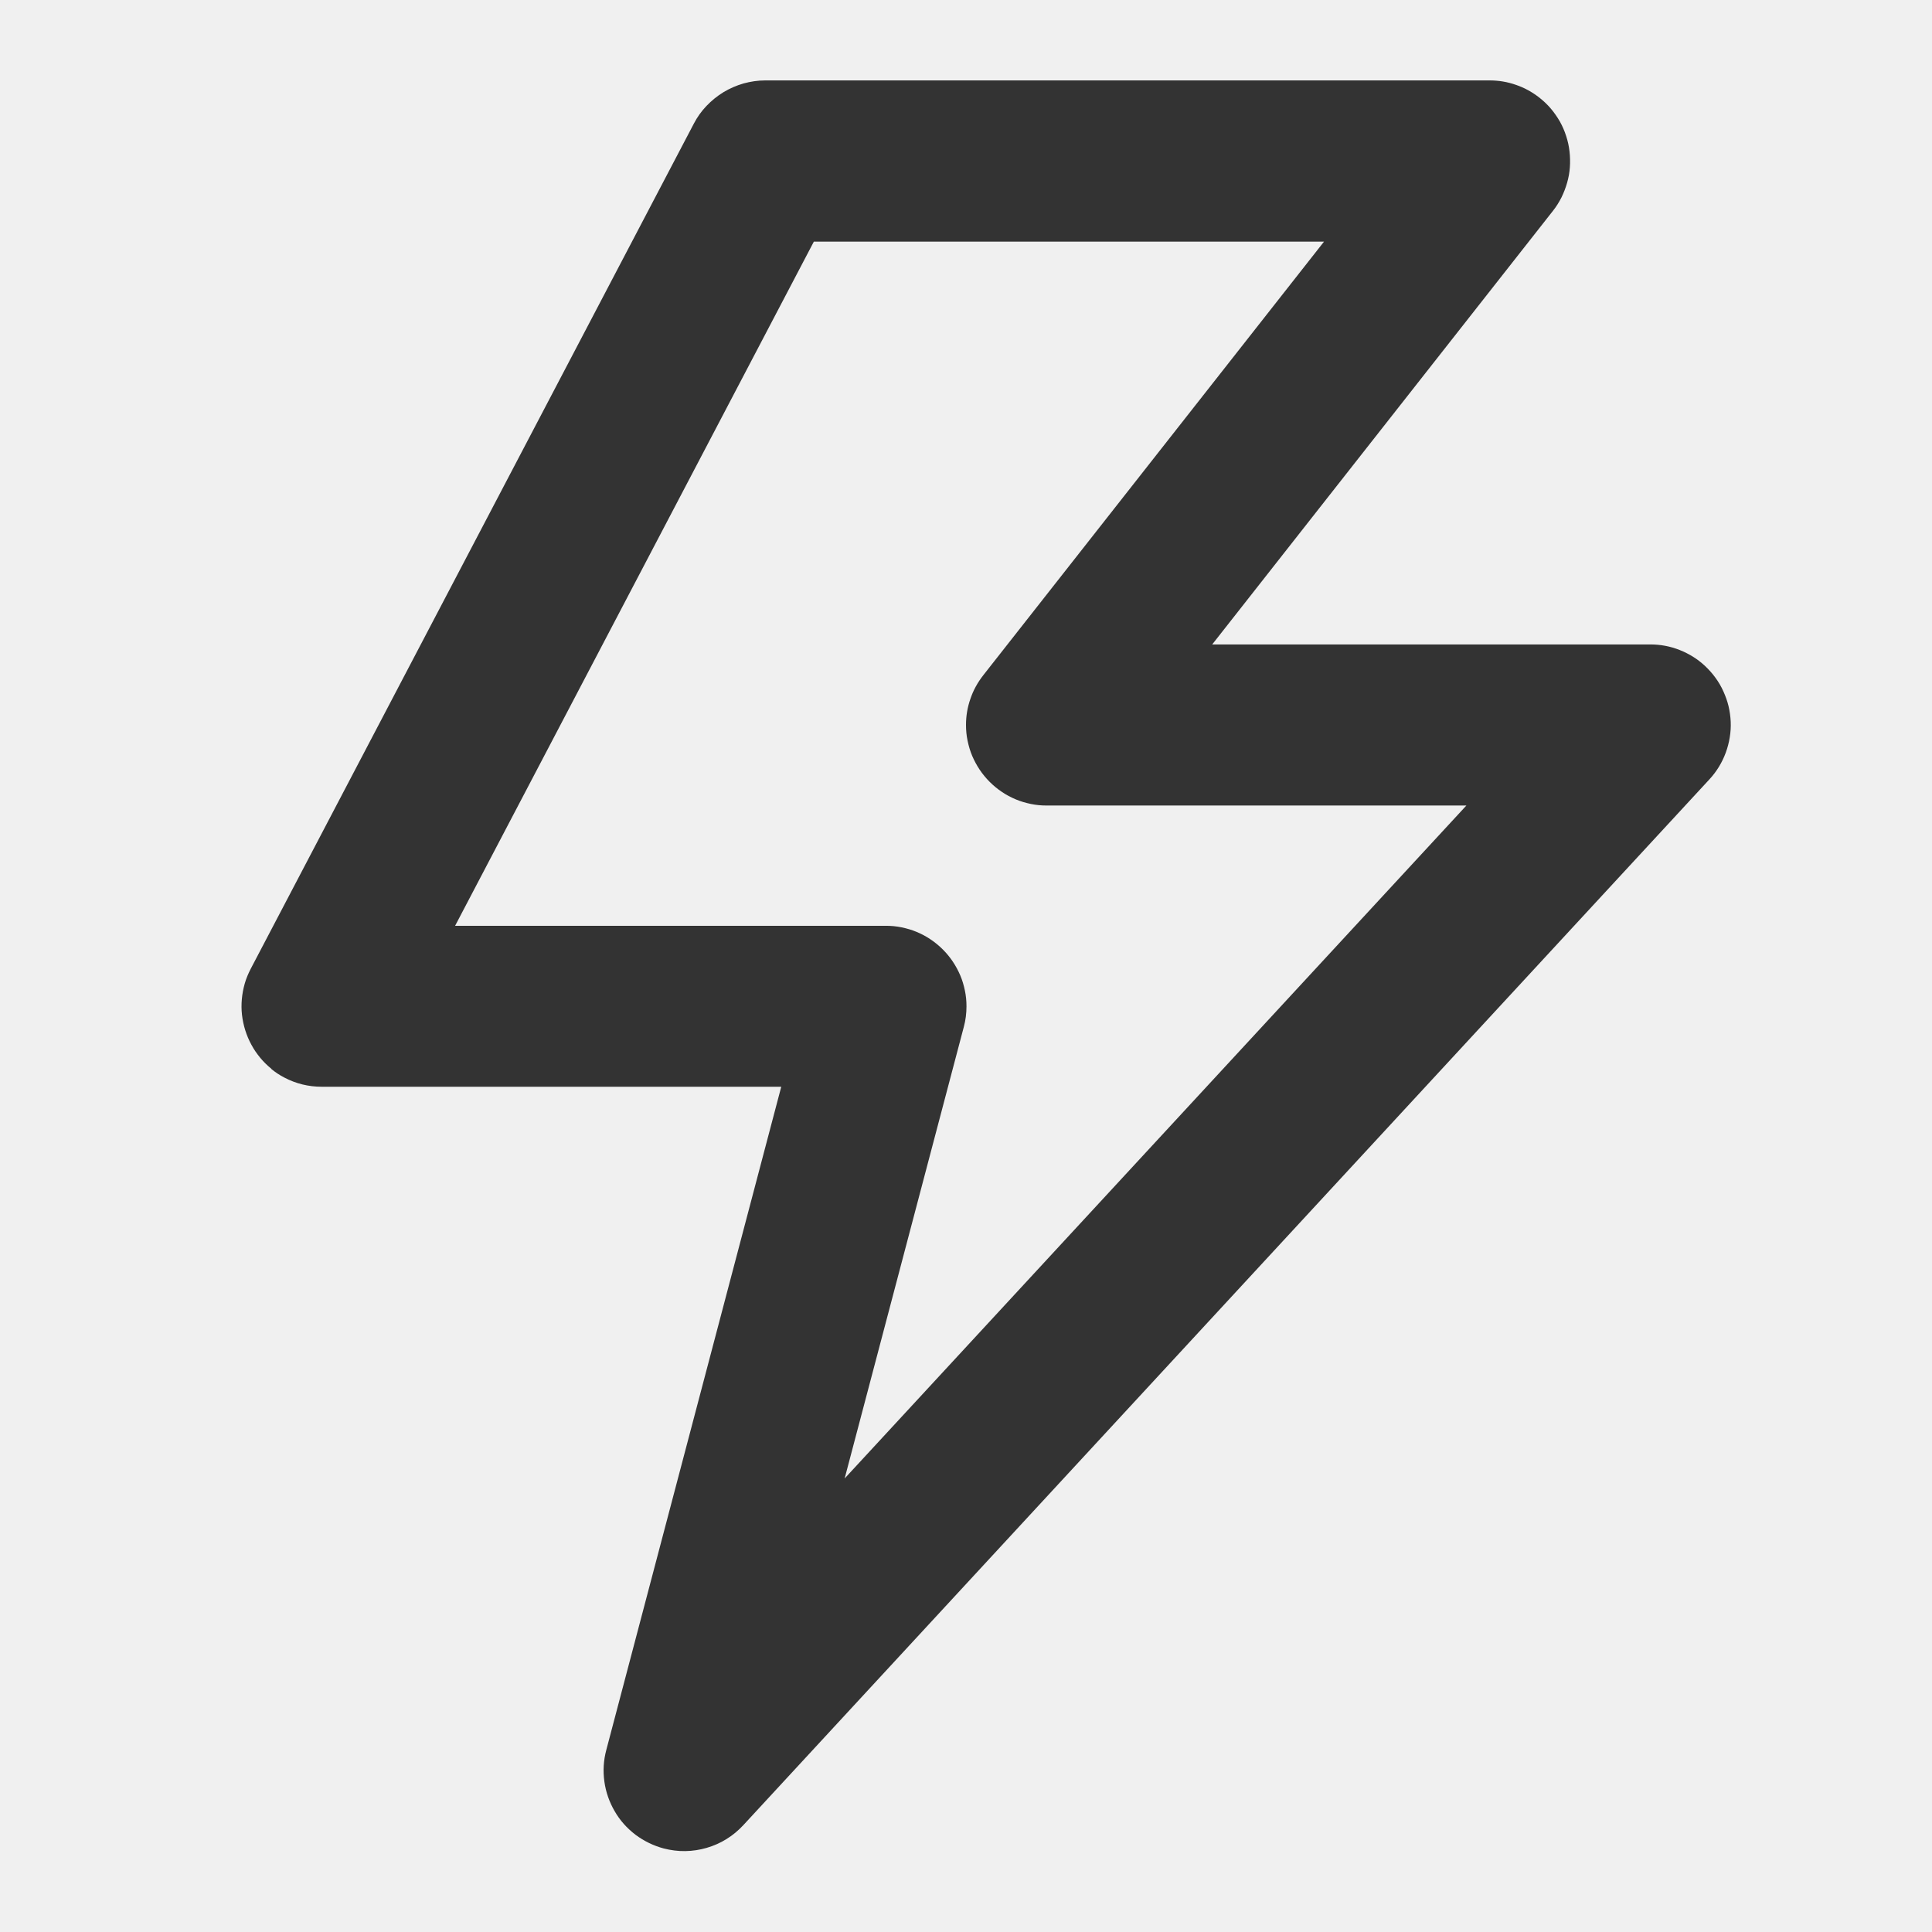
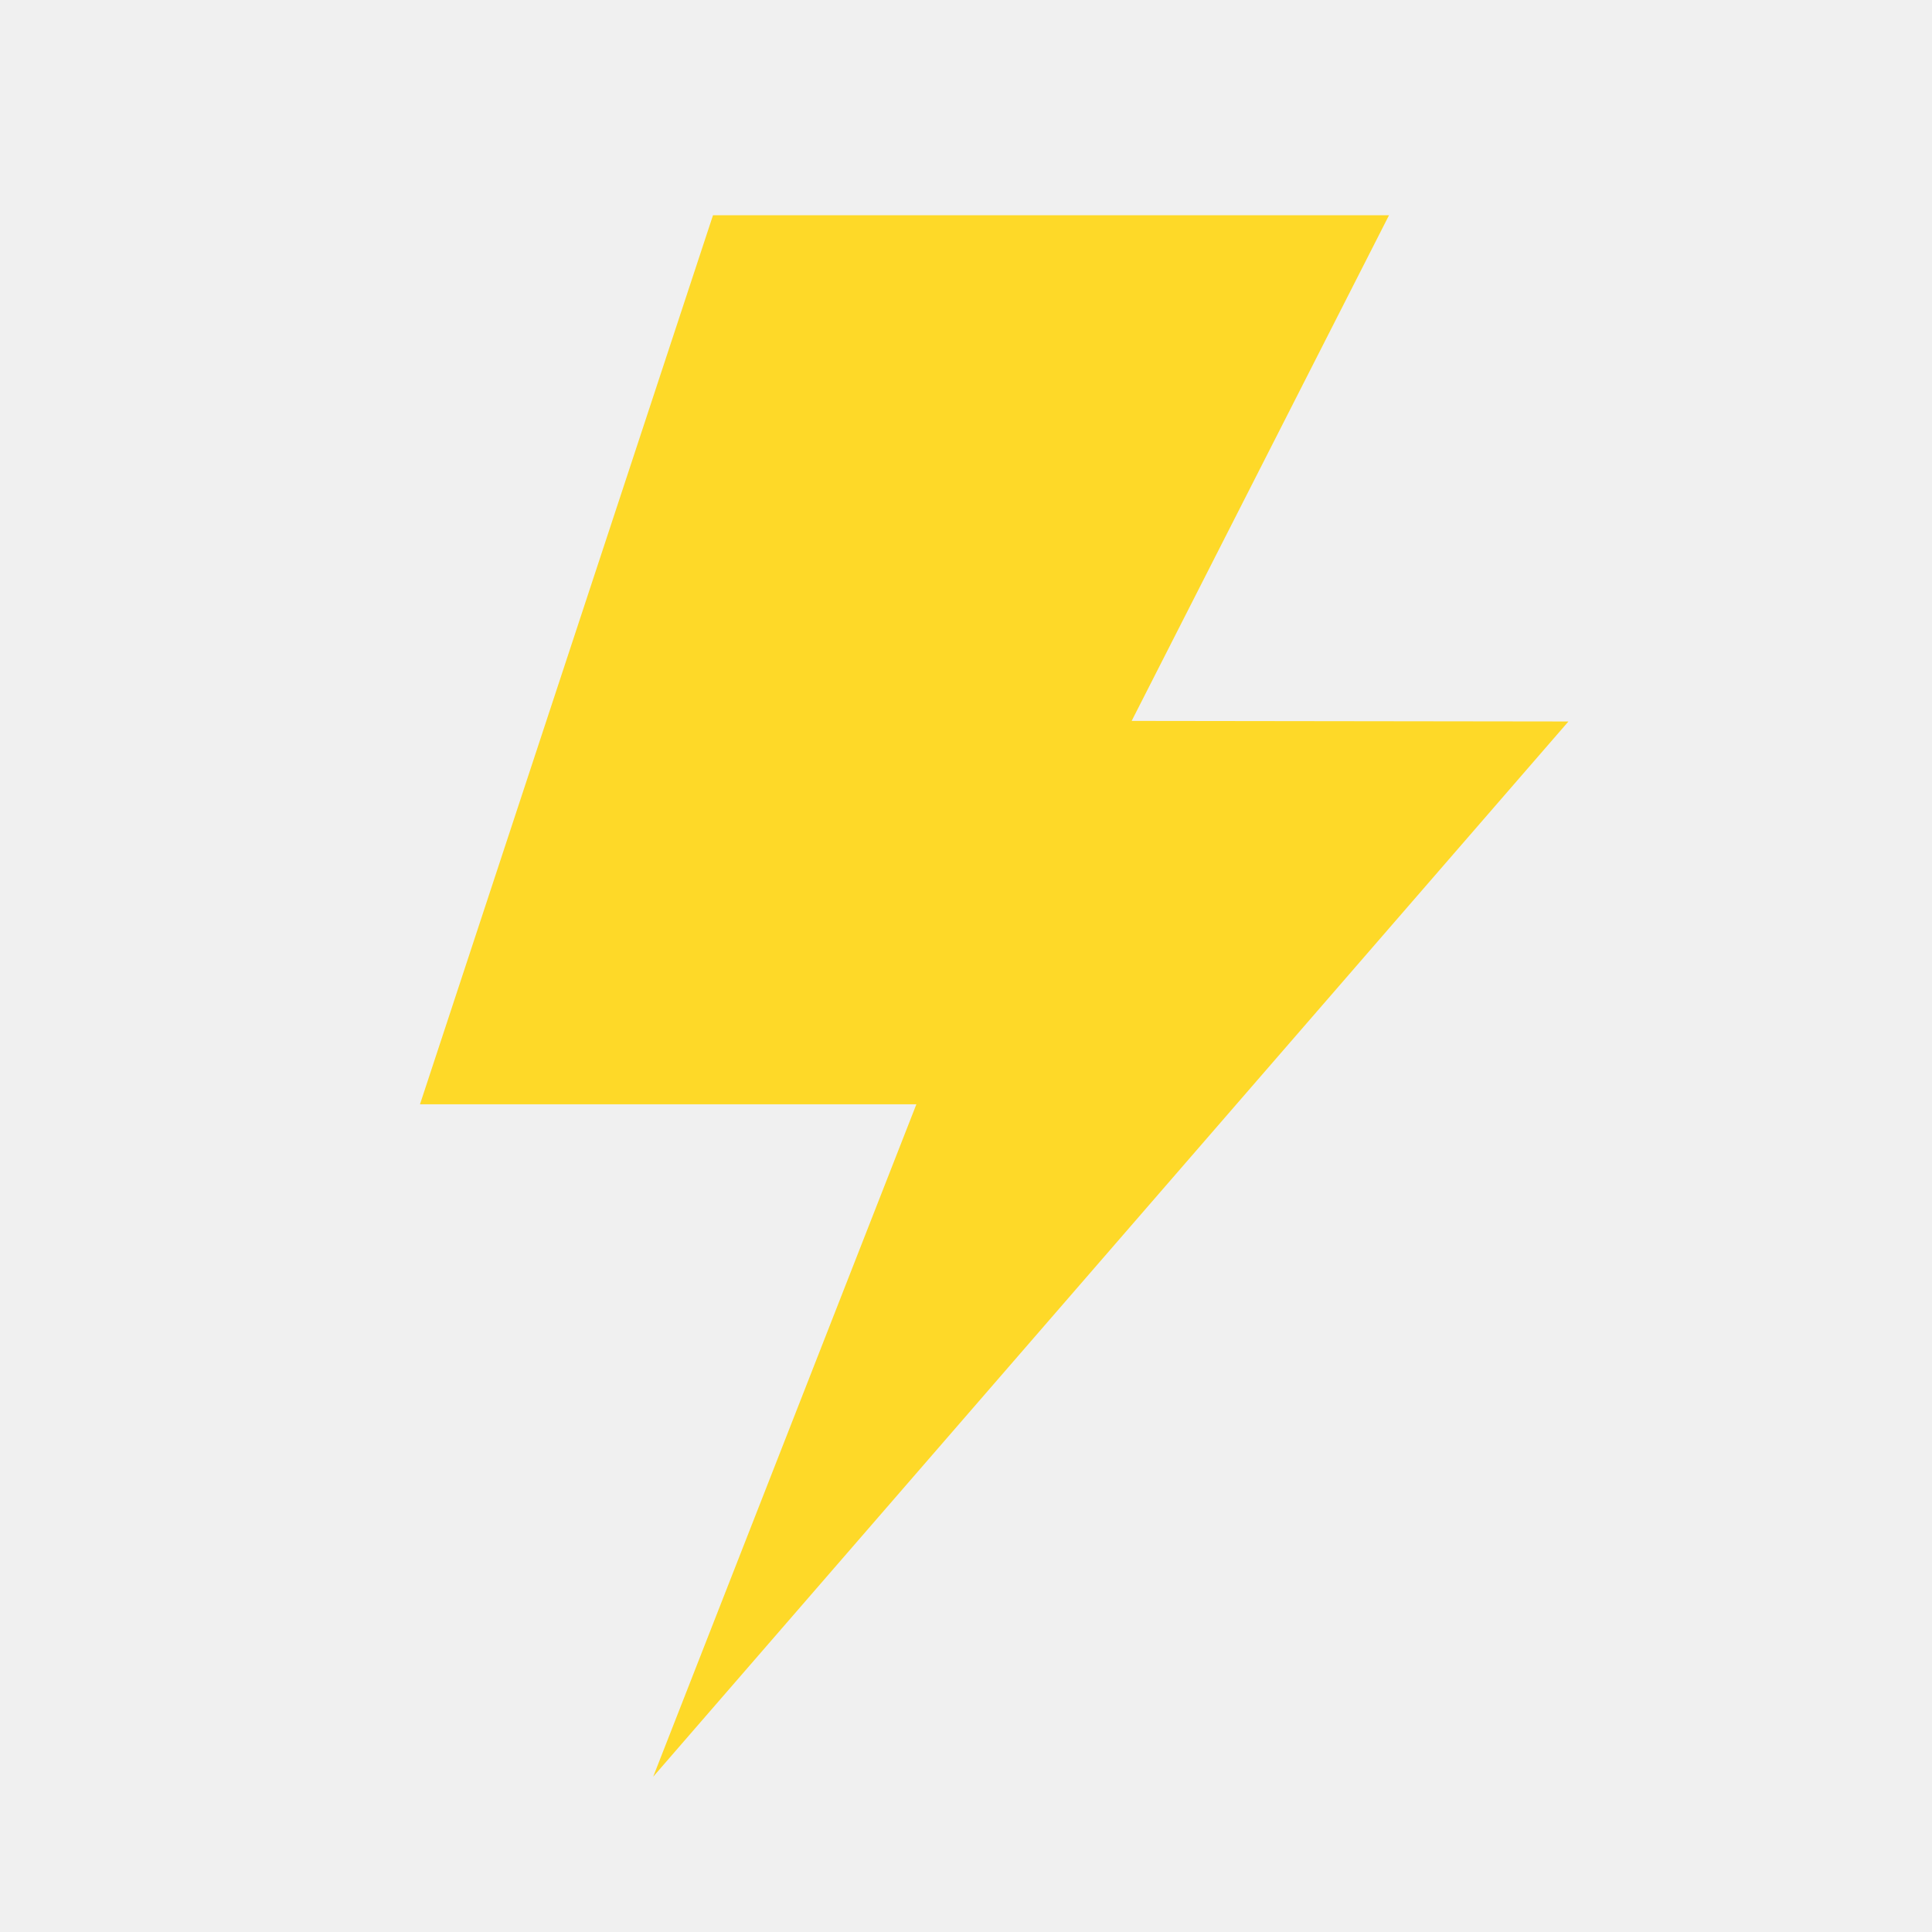
- <svg xmlns="http://www.w3.org/2000/svg" xmlns:xlink="http://www.w3.org/1999/xlink" width="16" height="16" viewBox="0 0 16 16" fill="none">
-   <g opacity="1" transform="translate(0 0)  rotate(0)">
-     <mask id="bg-mask-0" fill="white">
-       <use xlink:href="#path_0" />
-     </mask>
-     <g mask="url(#bg-mask-0)">
-       <path id="路径 1" style="fill:#333333; opacity:1;" d="M2.248,8.852c-0.034,-0.028 -0.065,-0.058 -0.093,-0.092c-0.028,-0.034 -0.053,-0.07 -0.073,-0.108c-0.021,-0.038 -0.038,-0.079 -0.051,-0.12c-0.013,-0.042 -0.022,-0.084 -0.027,-0.128c-0.005,-0.044 -0.005,-0.087 -0.001,-0.131c0.004,-0.044 0.012,-0.086 0.024,-0.128c0.012,-0.042 0.029,-0.082 0.049,-0.121l3.67,-7c0.028,-0.054 0.063,-0.103 0.105,-0.147c0.042,-0.044 0.089,-0.082 0.141,-0.114c0.052,-0.031 0.107,-0.055 0.166,-0.072c0.059,-0.016 0.118,-0.025 0.179,-0.025h6c0.075,0 0.147,0.012 0.218,0.037c0.071,0.024 0.135,0.06 0.194,0.106c0.034,0.027 0.066,0.057 0.094,0.09c0.028,0.033 0.053,0.069 0.075,0.107c0.021,0.038 0.039,0.078 0.052,0.12c0.014,0.042 0.023,0.084 0.028,0.128c0.005,0.043 0.006,0.087 0.003,0.131c-0.003,0.044 -0.011,0.087 -0.023,0.129c-0.012,0.042 -0.028,0.083 -0.047,0.122c-0.02,0.039 -0.043,0.076 -0.07,0.11l-2.822,3.591h3.628c0.084,0 0.165,0.015 0.243,0.046c0.078,0.031 0.148,0.074 0.209,0.131c0.032,0.03 0.061,0.062 0.087,0.098c0.026,0.035 0.048,0.073 0.066,0.113c0.018,0.04 0.033,0.081 0.043,0.123c0.01,0.043 0.016,0.086 0.018,0.129c0.002,0.044 -0.001,0.087 -0.008,0.13c-0.007,0.043 -0.018,0.085 -0.033,0.126c-0.015,0.041 -0.034,0.08 -0.057,0.118c-0.023,0.037 -0.049,0.072 -0.079,0.104l-8,8.66c-0.041,0.044 -0.087,0.083 -0.139,0.115c-0.051,0.032 -0.106,0.056 -0.164,0.073c-0.058,0.017 -0.117,0.026 -0.178,0.027c-0.061,0.001 -0.12,-0.007 -0.179,-0.022c-0.085,-0.023 -0.163,-0.061 -0.234,-0.114c-0.07,-0.054 -0.128,-0.118 -0.172,-0.195c-0.044,-0.076 -0.073,-0.158 -0.085,-0.246c-0.012,-0.088 -0.007,-0.174 0.016,-0.26l1.449,-5.493h-3.805c-0.109,0 -0.213,-0.025 -0.31,-0.076c-0.039,-0.02 -0.075,-0.044 -0.109,-0.072zM3.769,7.667h3.568c0.044,0 0.087,0.004 0.13,0.013c0.043,0.009 0.085,0.021 0.125,0.038c0.04,0.017 0.079,0.037 0.115,0.062c0.036,0.024 0.07,0.052 0.101,0.083c0.031,0.031 0.059,0.065 0.083,0.101c0.024,0.036 0.045,0.075 0.062,0.115c0.017,0.04 0.029,0.082 0.038,0.125c0.009,0.043 0.013,0.086 0.013,0.13c0,0.058 -0.007,0.114 -0.022,0.17l-0.987,3.74l5.149,-5.573h-3.477c-0.044,0 -0.087,-0.004 -0.13,-0.013c-0.043,-0.009 -0.085,-0.021 -0.125,-0.038c-0.04,-0.017 -0.079,-0.037 -0.115,-0.062c-0.036,-0.024 -0.07,-0.052 -0.101,-0.083c-0.031,-0.031 -0.059,-0.065 -0.083,-0.101c-0.024,-0.036 -0.045,-0.075 -0.062,-0.115c-0.017,-0.04 -0.029,-0.082 -0.038,-0.125c-0.009,-0.043 -0.013,-0.086 -0.013,-0.13c0,-0.075 0.012,-0.147 0.037,-0.218c0.024,-0.071 0.06,-0.135 0.106,-0.194l2.822,-3.591h-4.225z" />
-     </g>
-   </g>
-   <defs>
-     <rect id="path_0" x="0" y="0" width="16" height="16" />
-   </defs>
+ <svg xmlns="http://www.w3.org/2000/svg" t="1694421005450" class="icon" viewBox="0 0 1024 1024" version="1.1" p-id="4914" width="200" height="200">
+   <path d="M377.9 114.1h358.3l-136.4 268 231.5 0.3-485.1 559.3 139.5-356.4H222.6z" fill="#FED928" p-id="4915" />
</svg>
